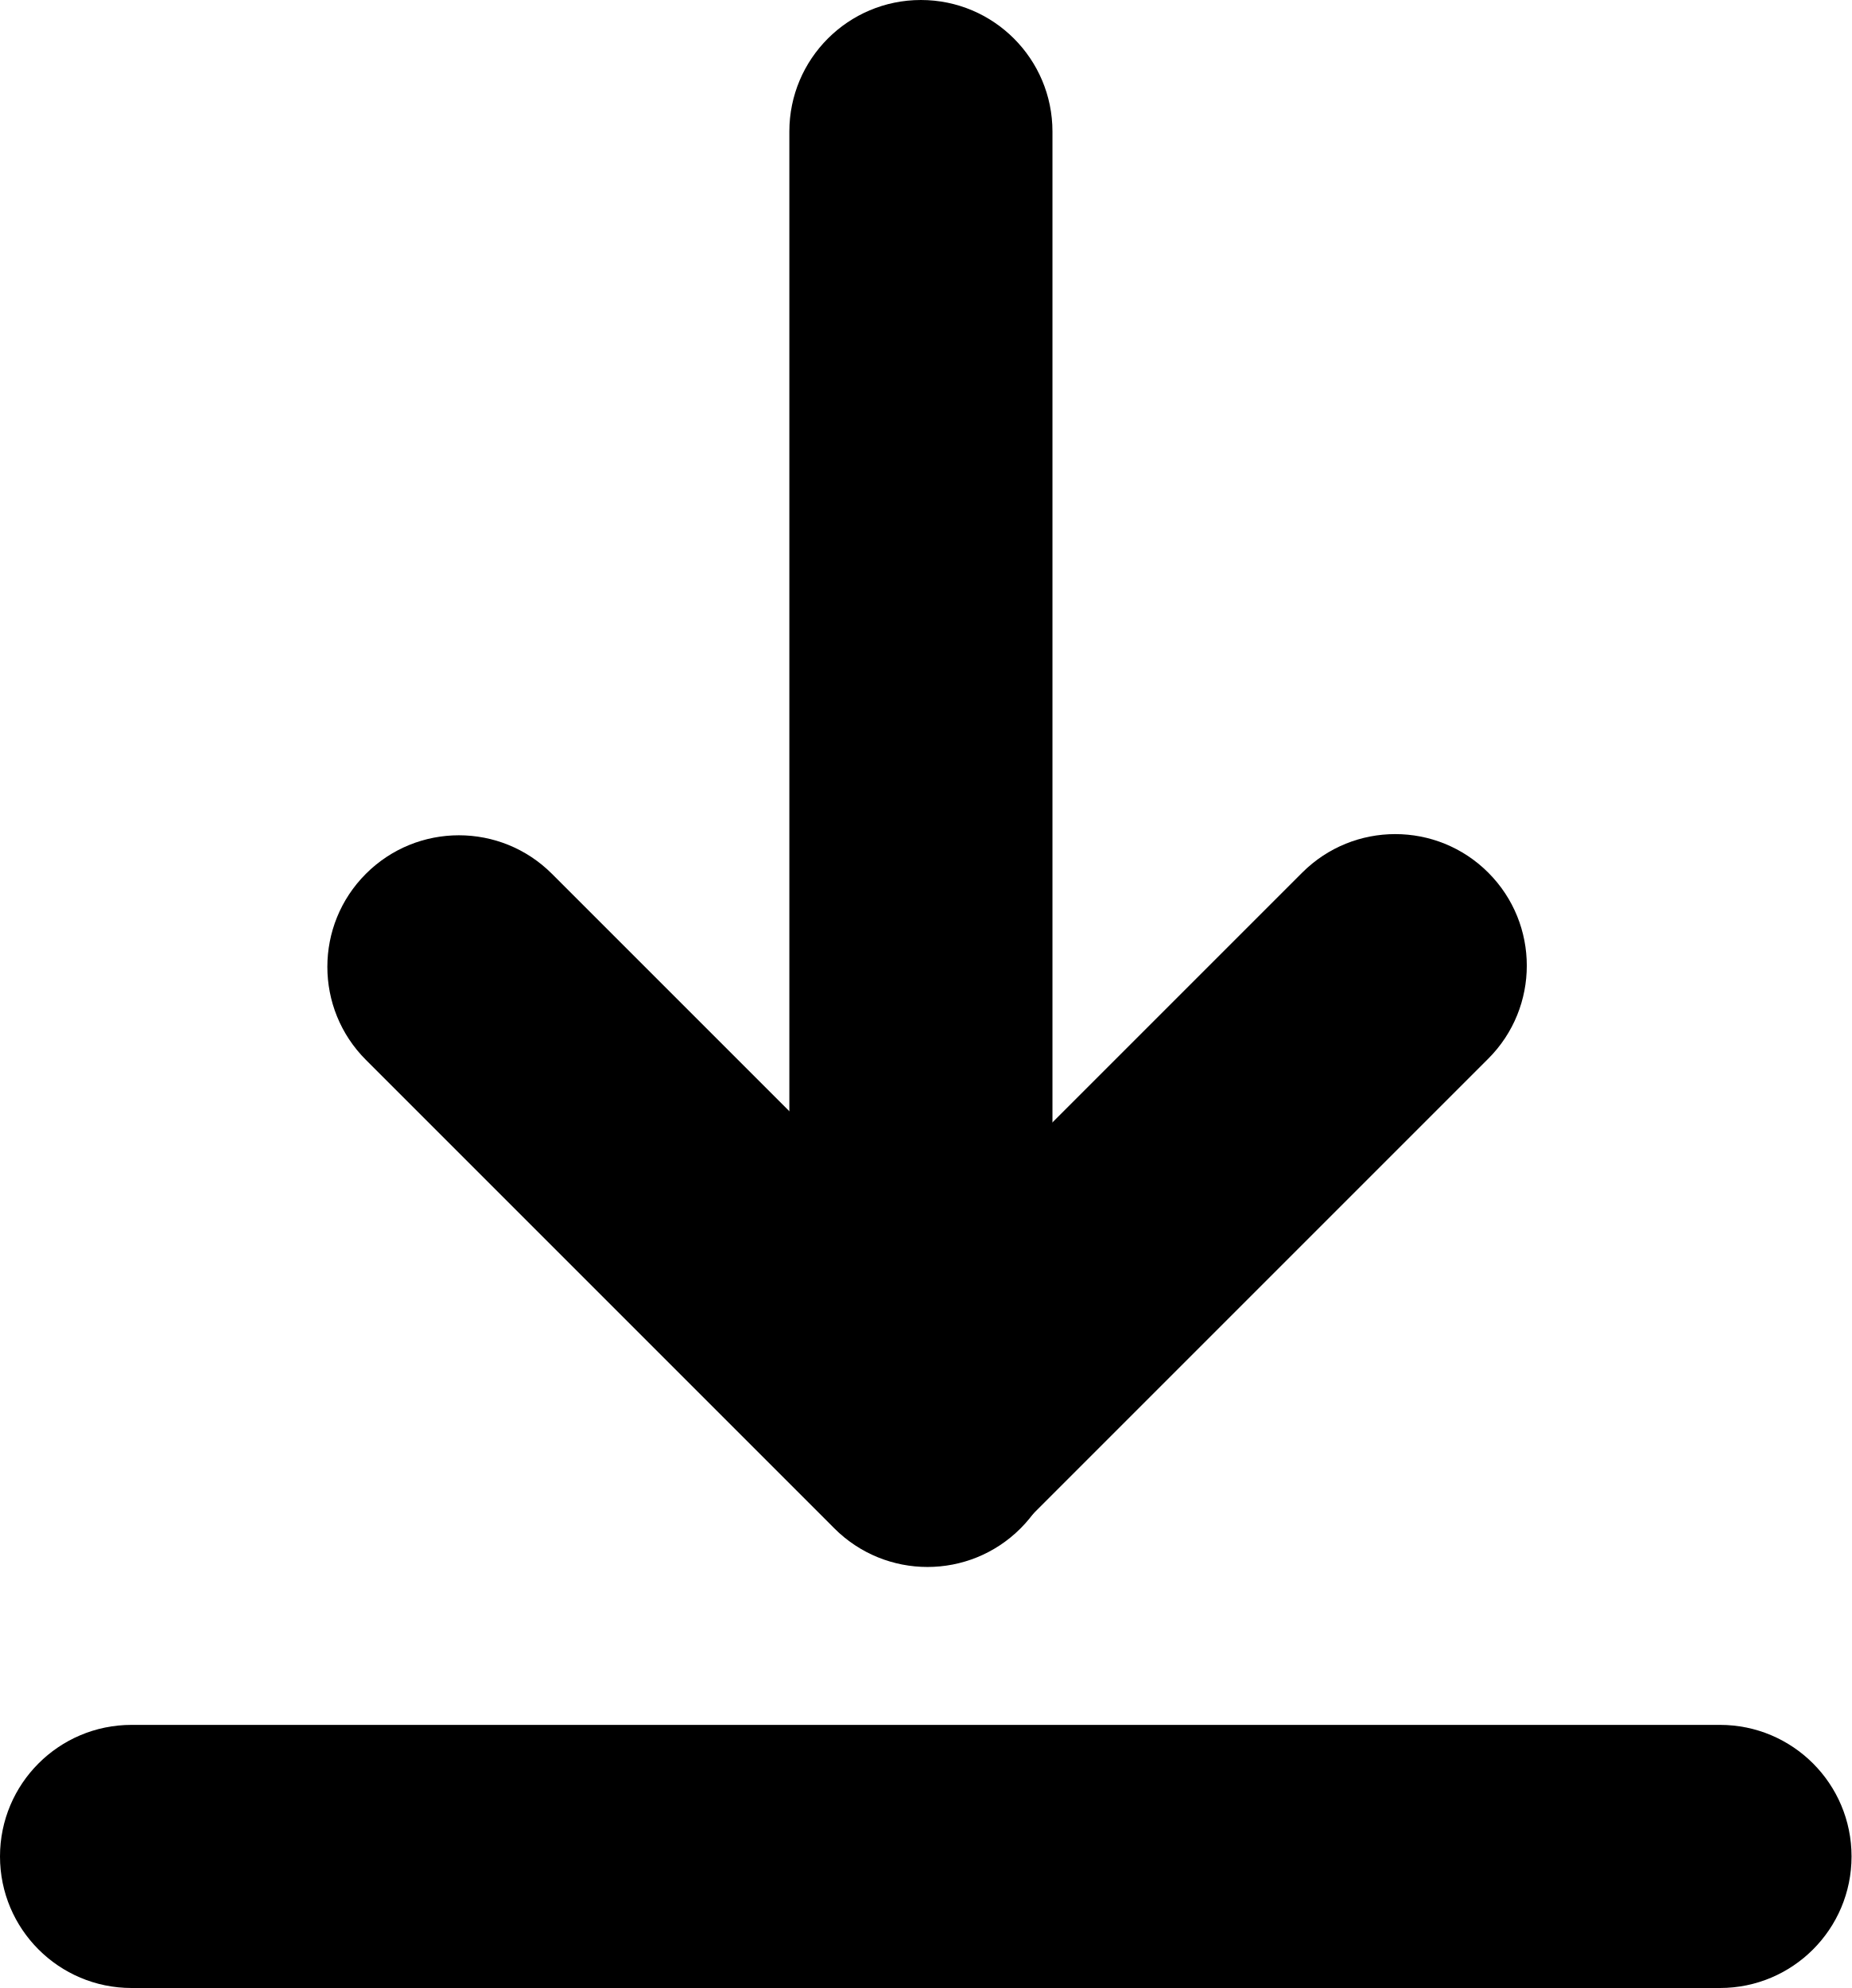
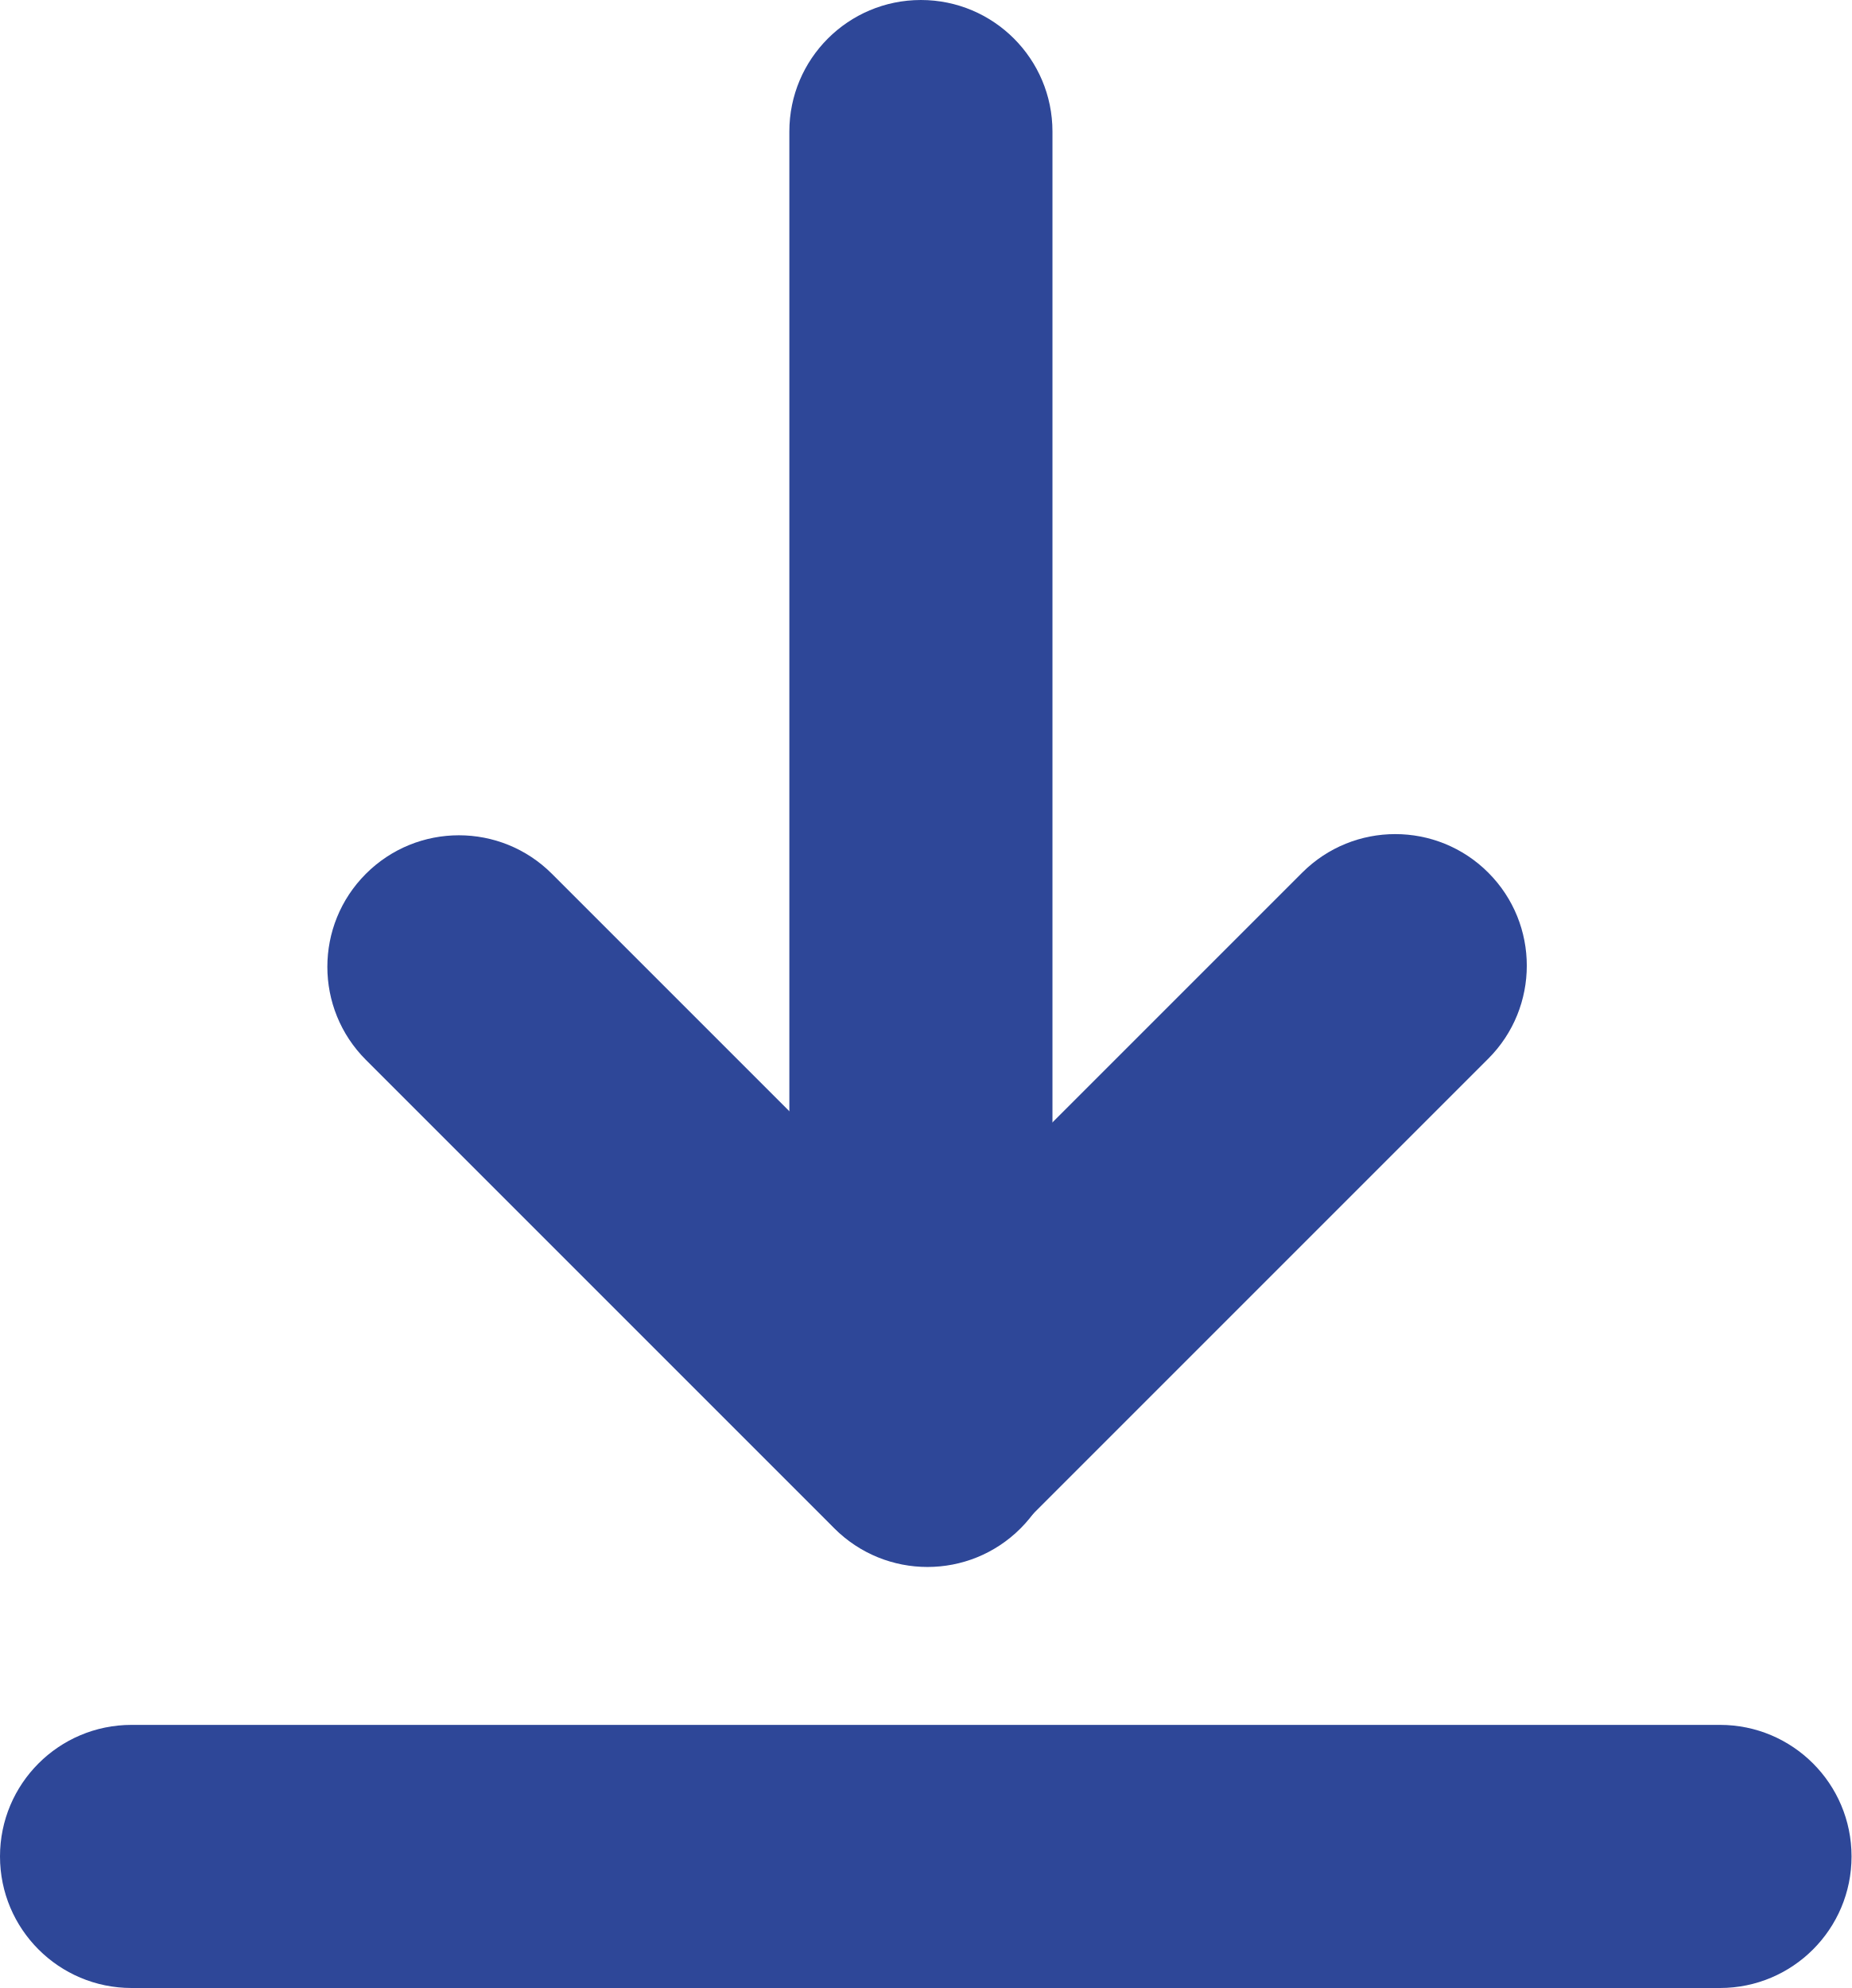
<svg xmlns="http://www.w3.org/2000/svg" width="190" height="204" viewBox="0 0 190 204" fill="none">
-   <rect x="190" y="204" width="190" height="27" rx="13.5" transform="rotate(180 190 204)" fill="#000" />
-   <rect x="108" width="140" height="27" rx="13.5" transform="rotate(90 108 0)" fill="#000" />
-   <rect x="95.175" y="166.388" width="95" height="27" rx="13.5" transform="rotate(-135 95.175 166.388)" fill="#000" />
-   <rect x="76" y="147.175" width="95" height="27" rx="13.5" transform="rotate(-45 76 147.175)" fill="#000" />
+   <rect x="190" y="204" width="190" height="27" rx="13.5" transform="rotate(180 190 204)" fill="#2e4798" />
+   <rect x="108" width="140" height="27" rx="13.5" transform="rotate(90 108 0)" fill="#2e4798" />
+   <rect x="95.175" y="166.388" width="95" height="27" rx="13.5" transform="rotate(-135 95.175 166.388)" fill="#2e4798" />
+   <rect x="76" y="147.175" width="95" height="27" rx="13.5" transform="rotate(-45 76 147.175)" fill="#2e4798" />
</svg>
